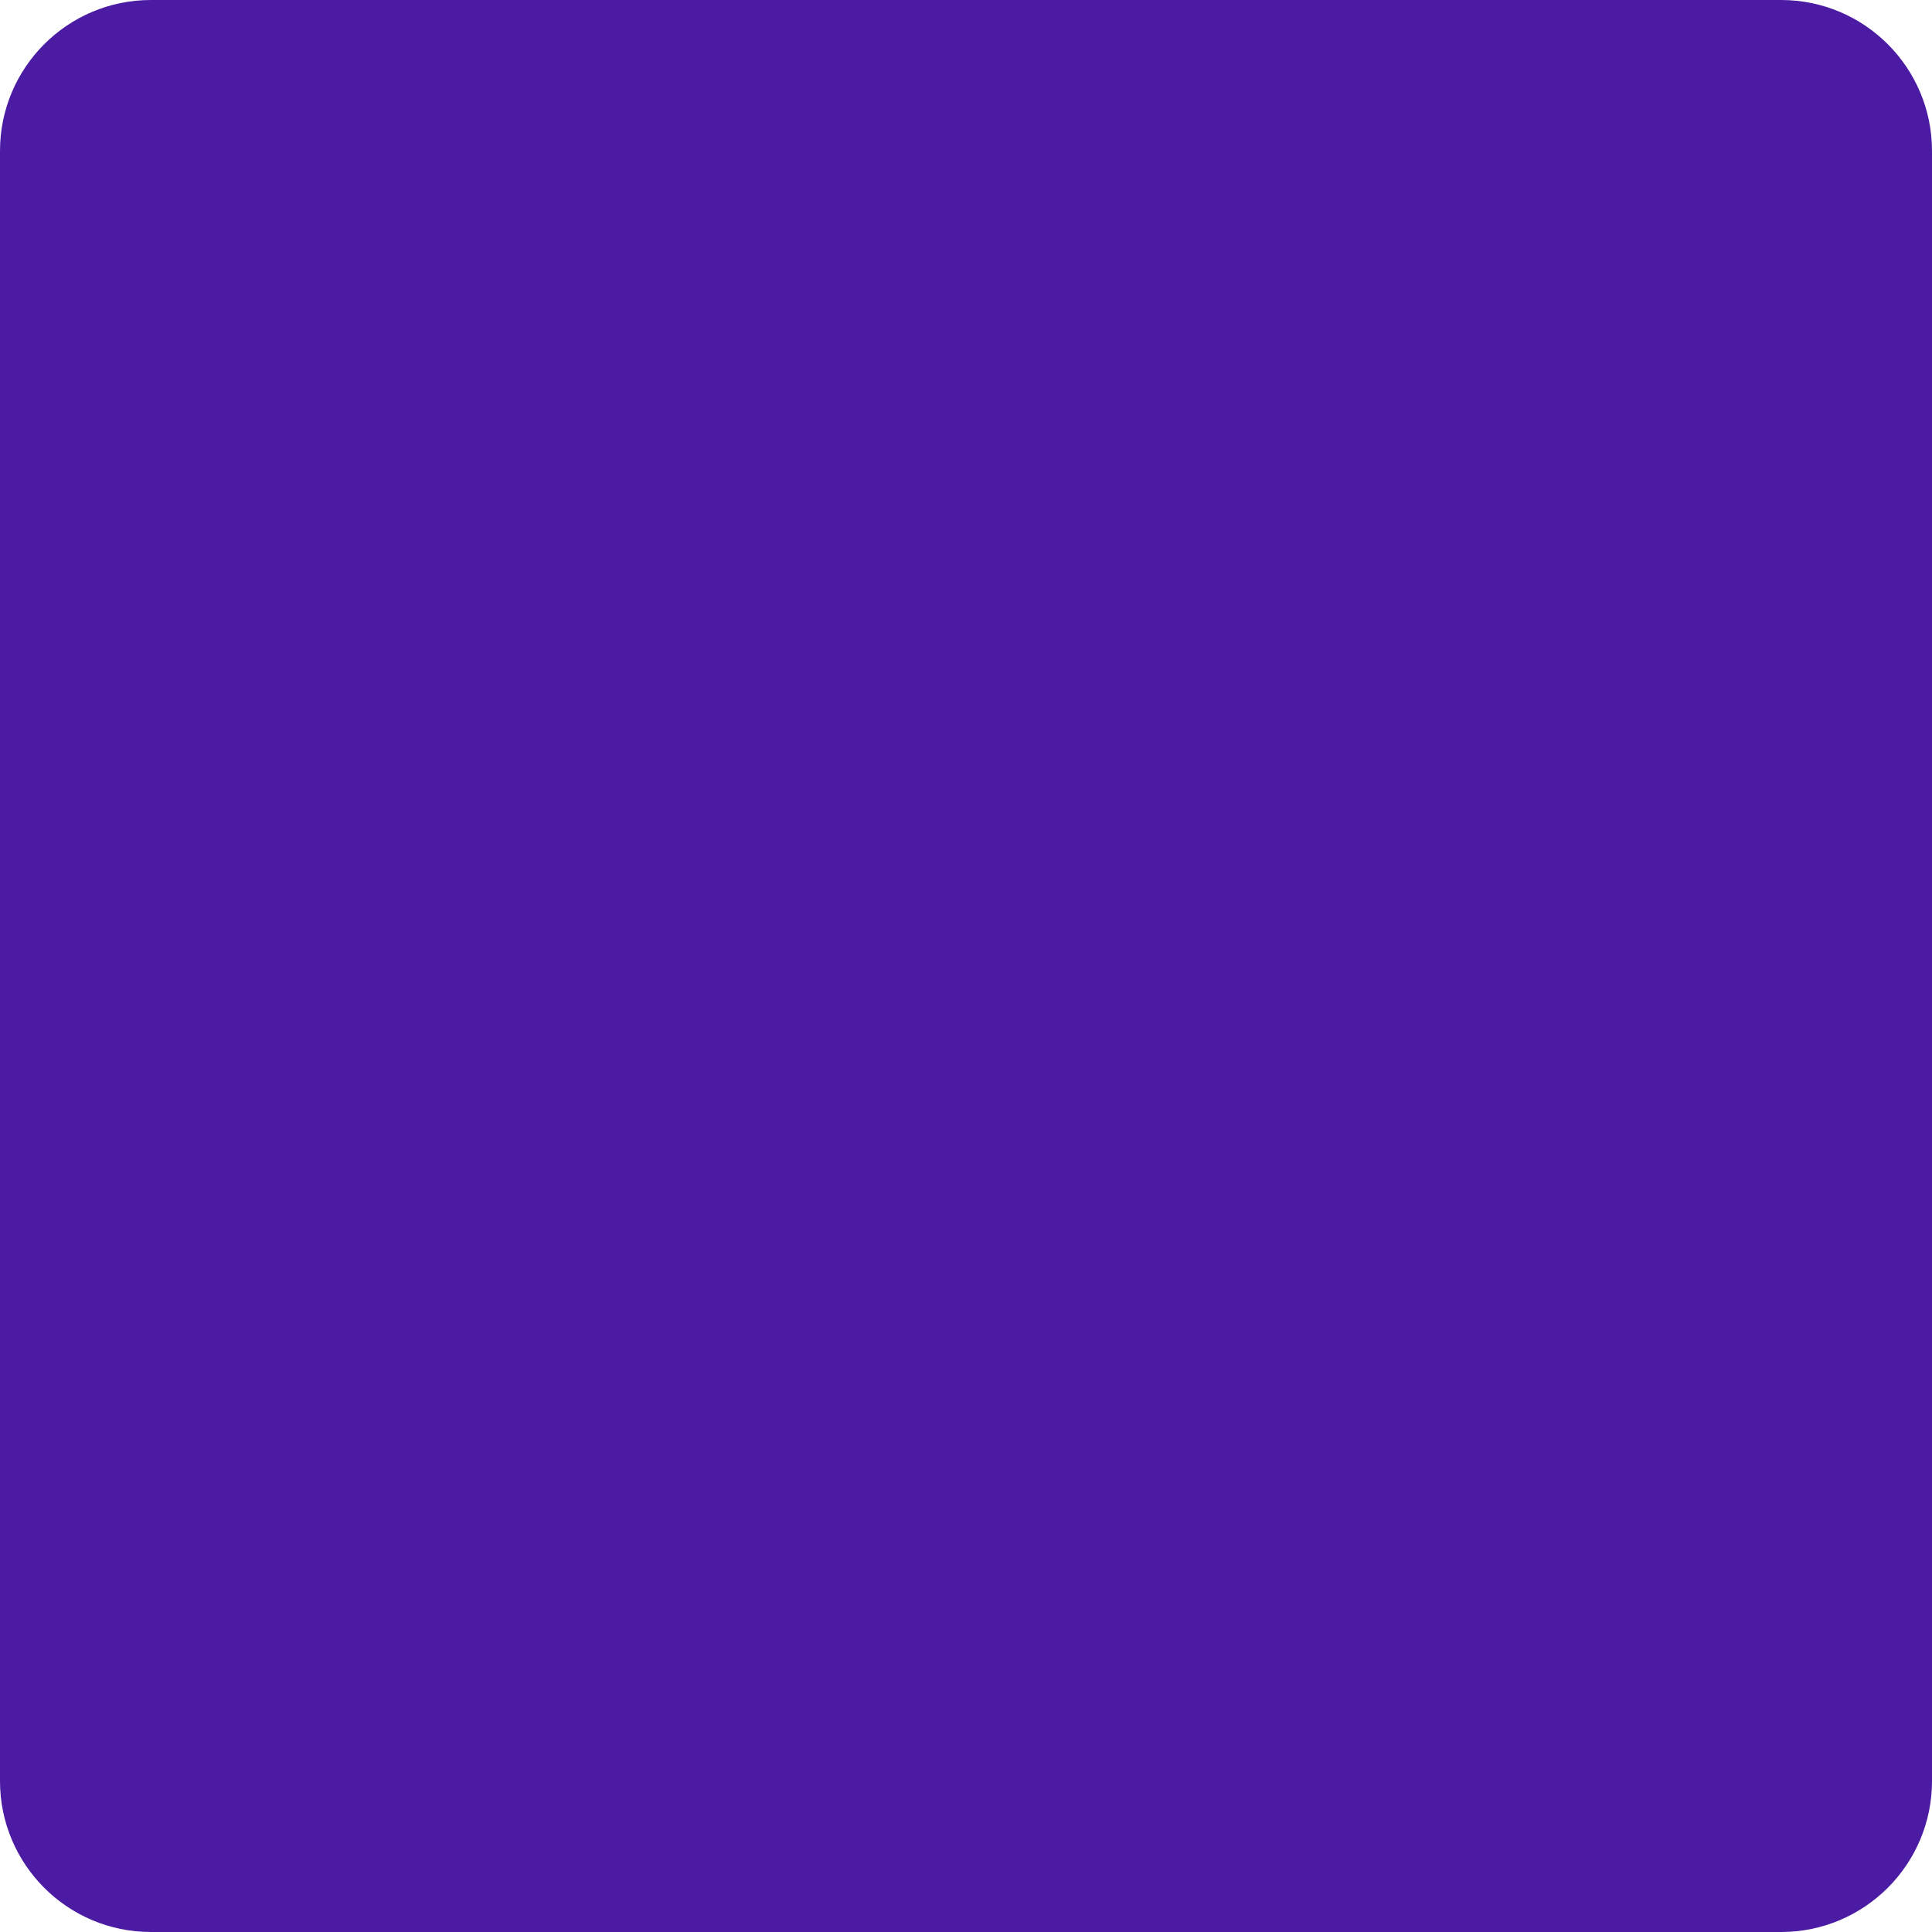
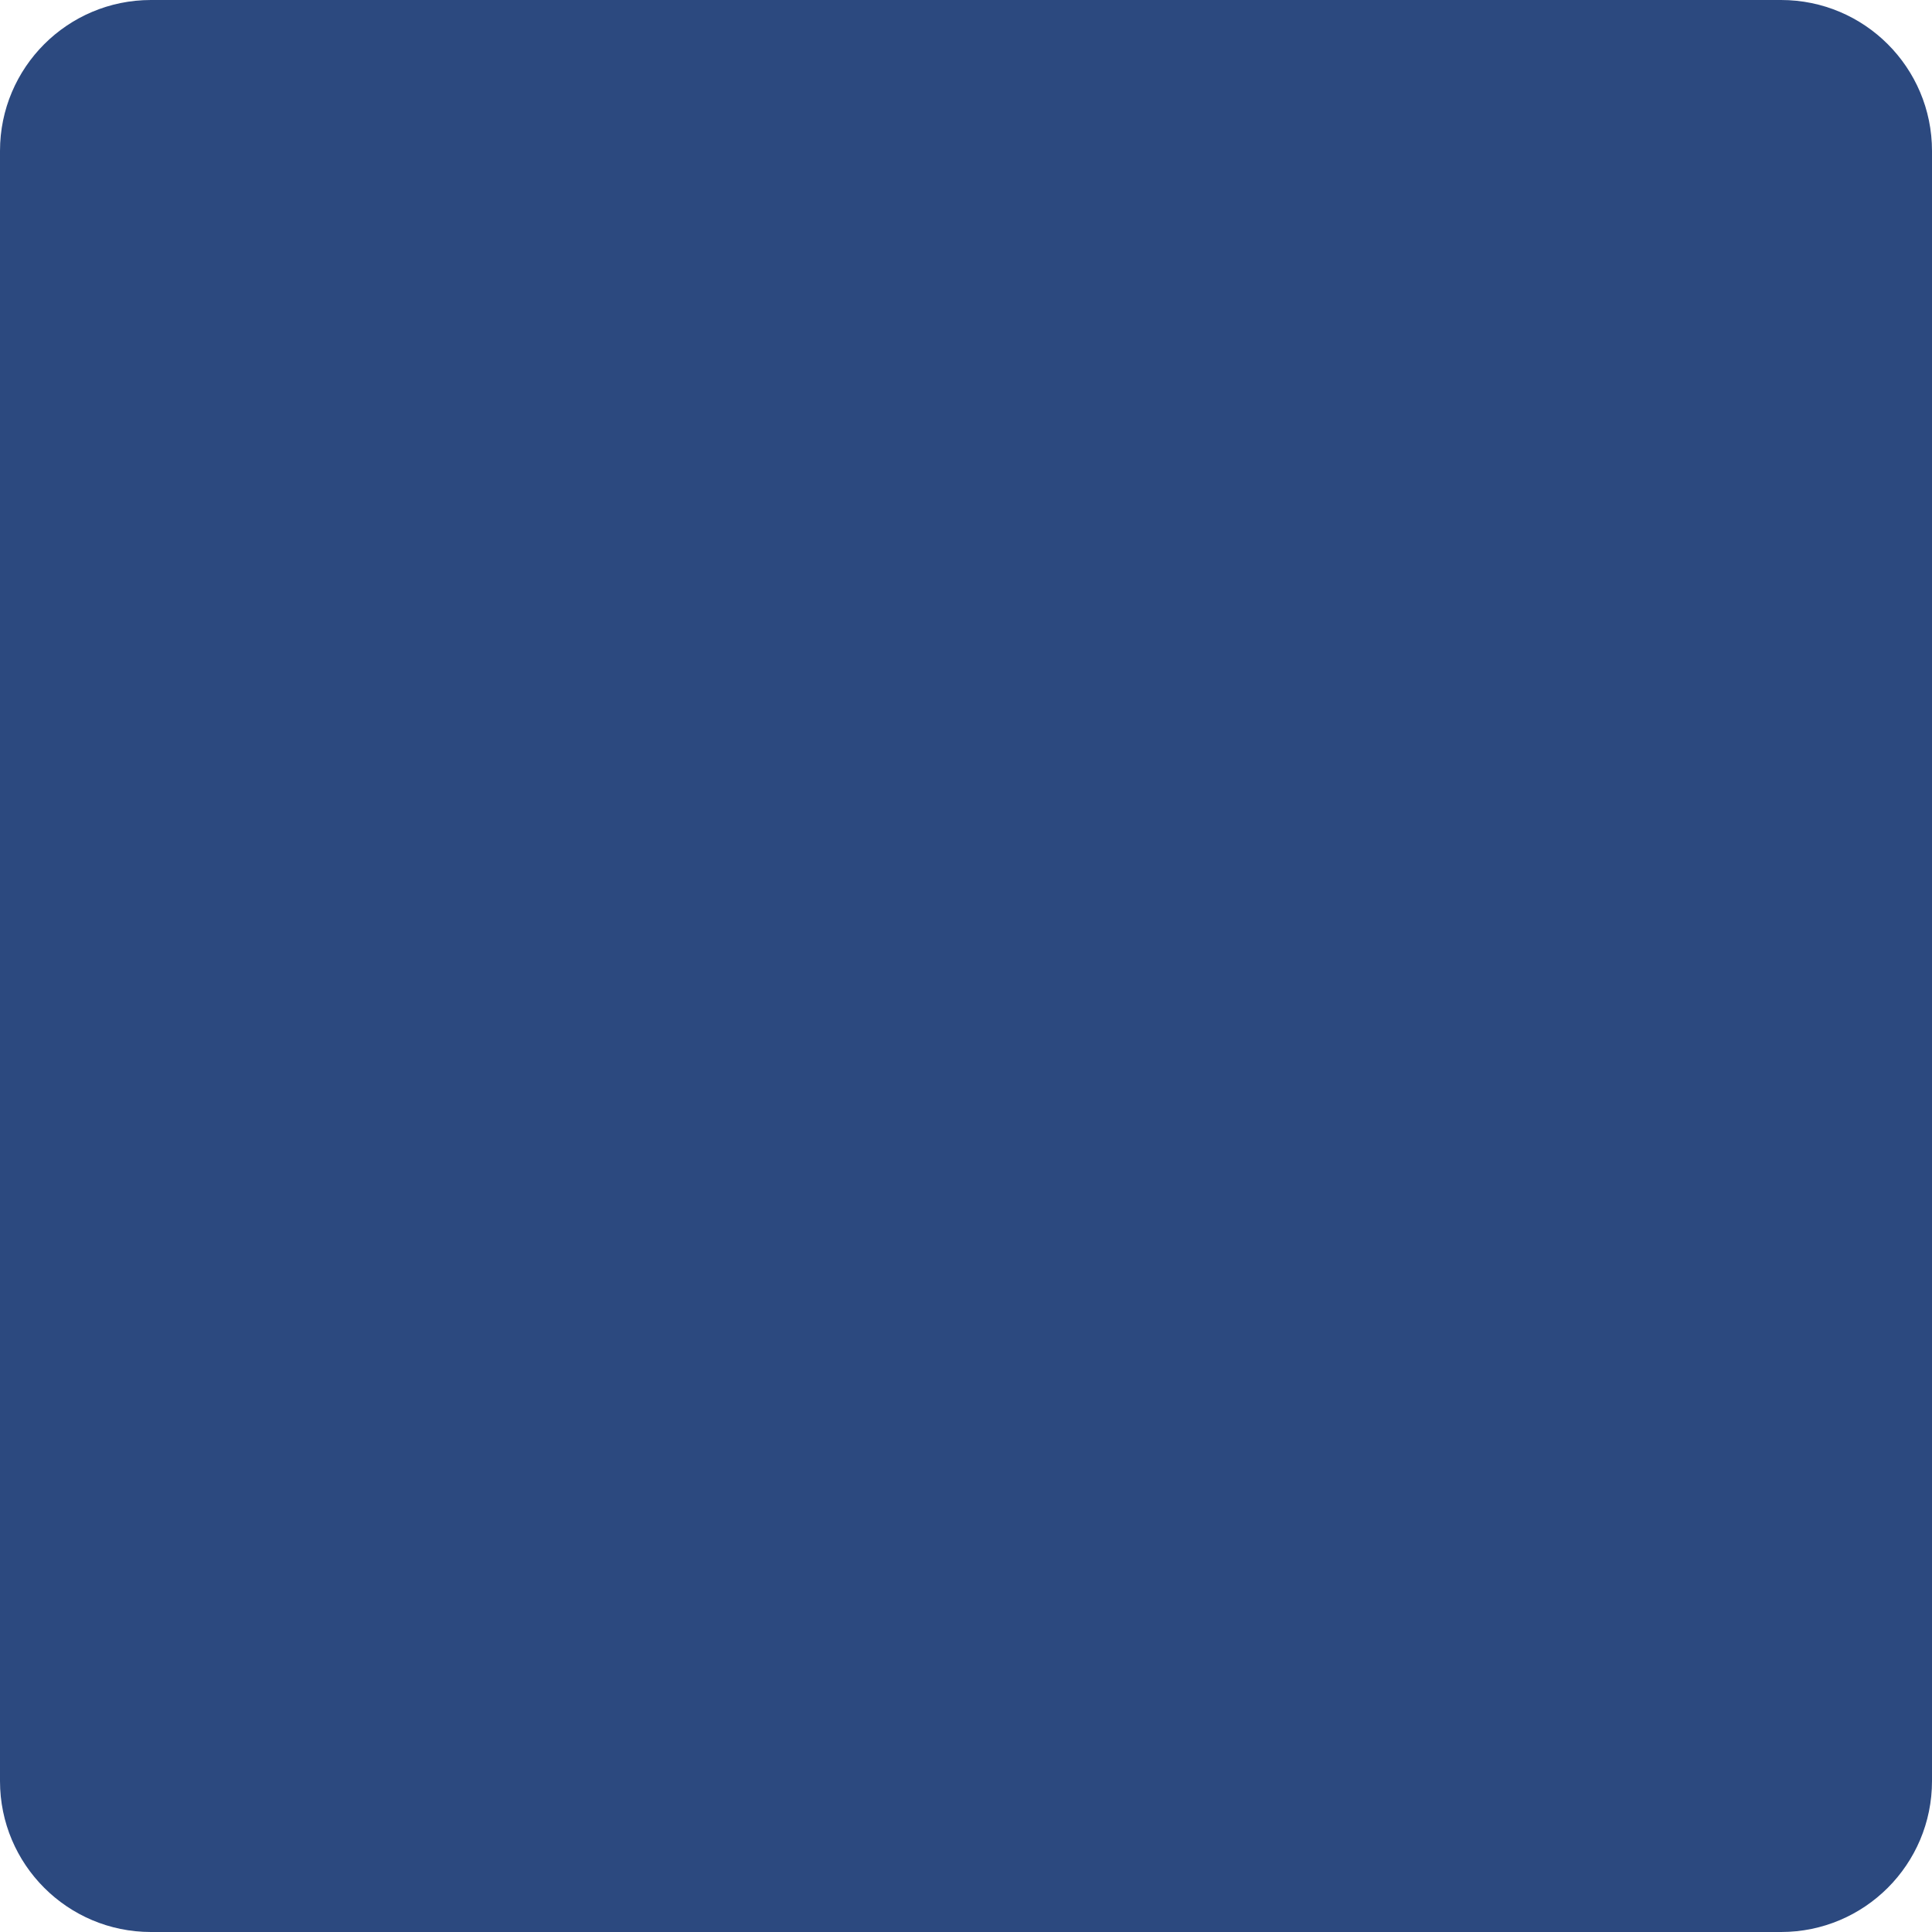
<svg xmlns="http://www.w3.org/2000/svg" width="128mm" height="128mm" viewBox="0 0 128 128" version="1.1" id="svg8">
  <defs id="defs2" />
  <g id="layer1" transform="translate(0,-169)">
-     <rect style="opacity:1;fill:#4b1ca3;fill-opacity:1;stroke:none;stroke-width:1;stroke-miterlimit:4;stroke-dasharray:2, 1;stroke-dashoffset:0;stroke-opacity:1" id="rect815" width="128" height="128" x="0" y="169" ry="10" />
+     <rect style="opacity:1;fill:#2c497f;fill-opacity:1;stroke:none;stroke-width:1;stroke-miterlimit:4;stroke-dasharray:2, 1;stroke-dashoffset:0;stroke-opacity:1" id="rect815" width="128" height="128" x="0" y="169" ry="10" />
    <text xml:space="preserve" style="font-style:normal;font-weight:normal;font-size:21.167px;line-height:1;font-family:sans-serif;text-align:center;letter-spacing:0px;word-spacing:0px;text-anchor:middle;fill:#000000;fill-opacity:1;stroke:none;stroke-width:0.265" x="64" y="296.484" id="text819">
      <tspan id="tspan817" x="64" y="312.566" style="font-size:123.472px;stroke-width:0.265" />
    </text>
  </g>
</svg>
